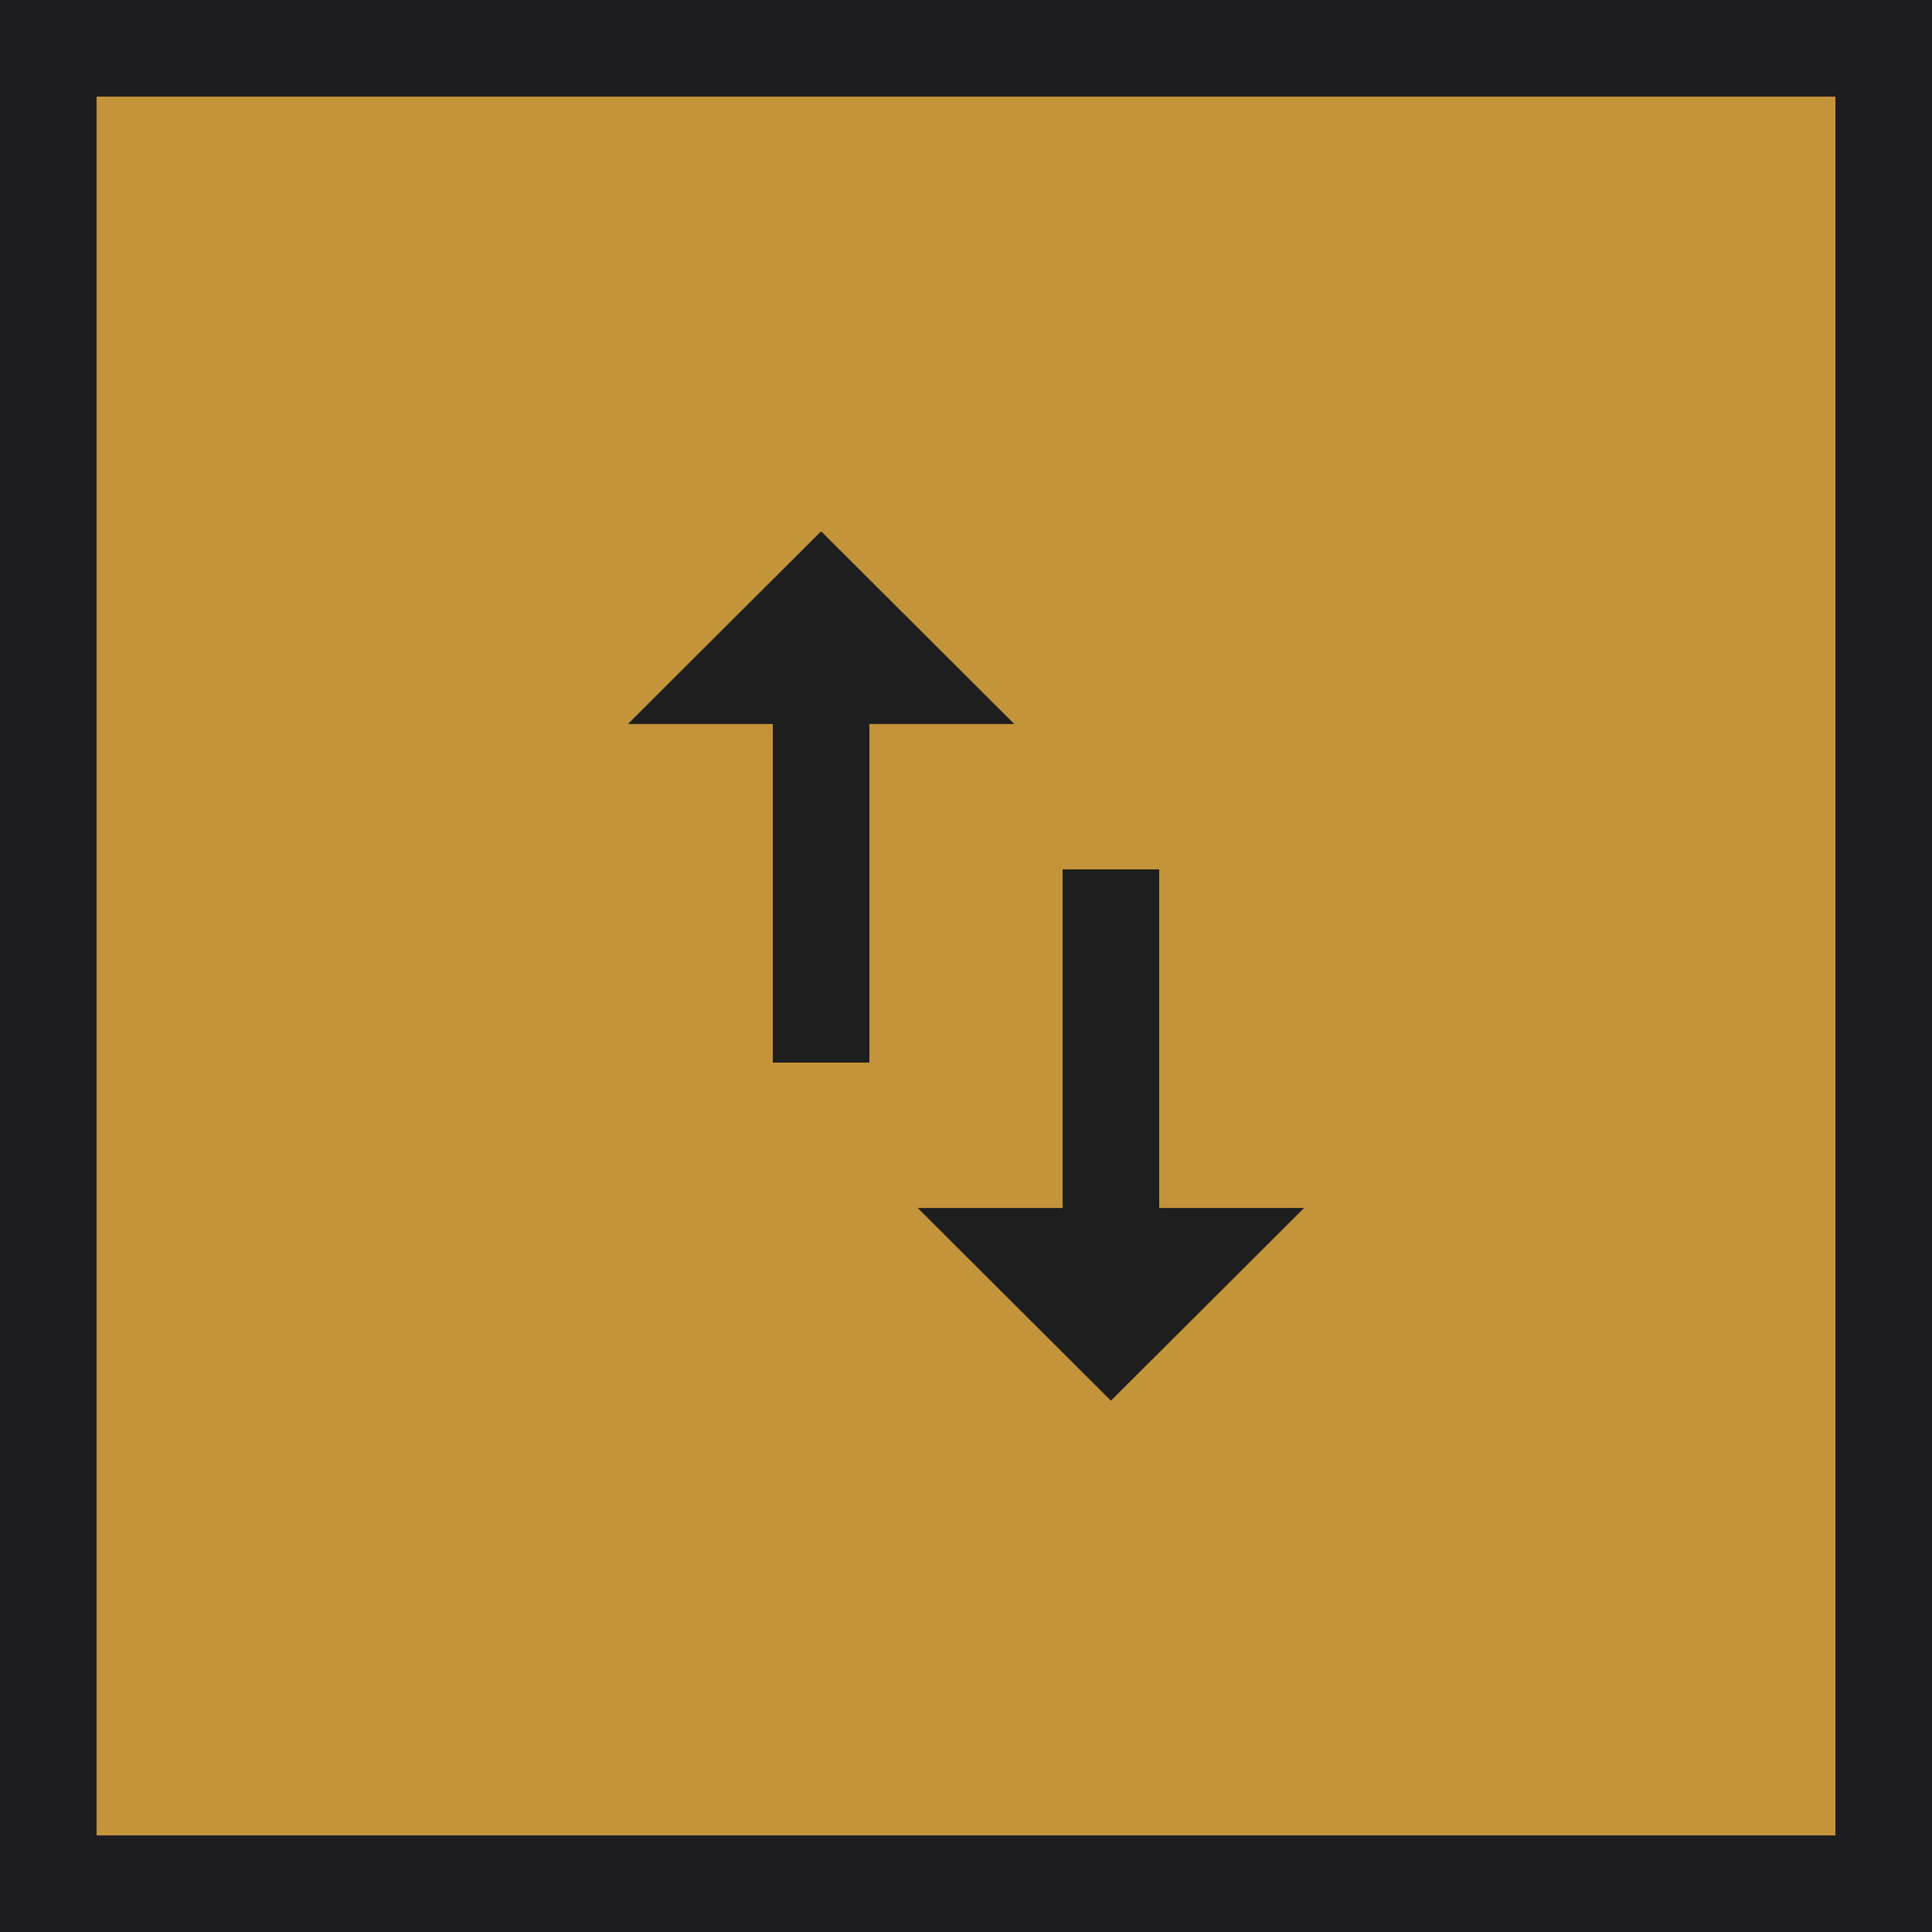
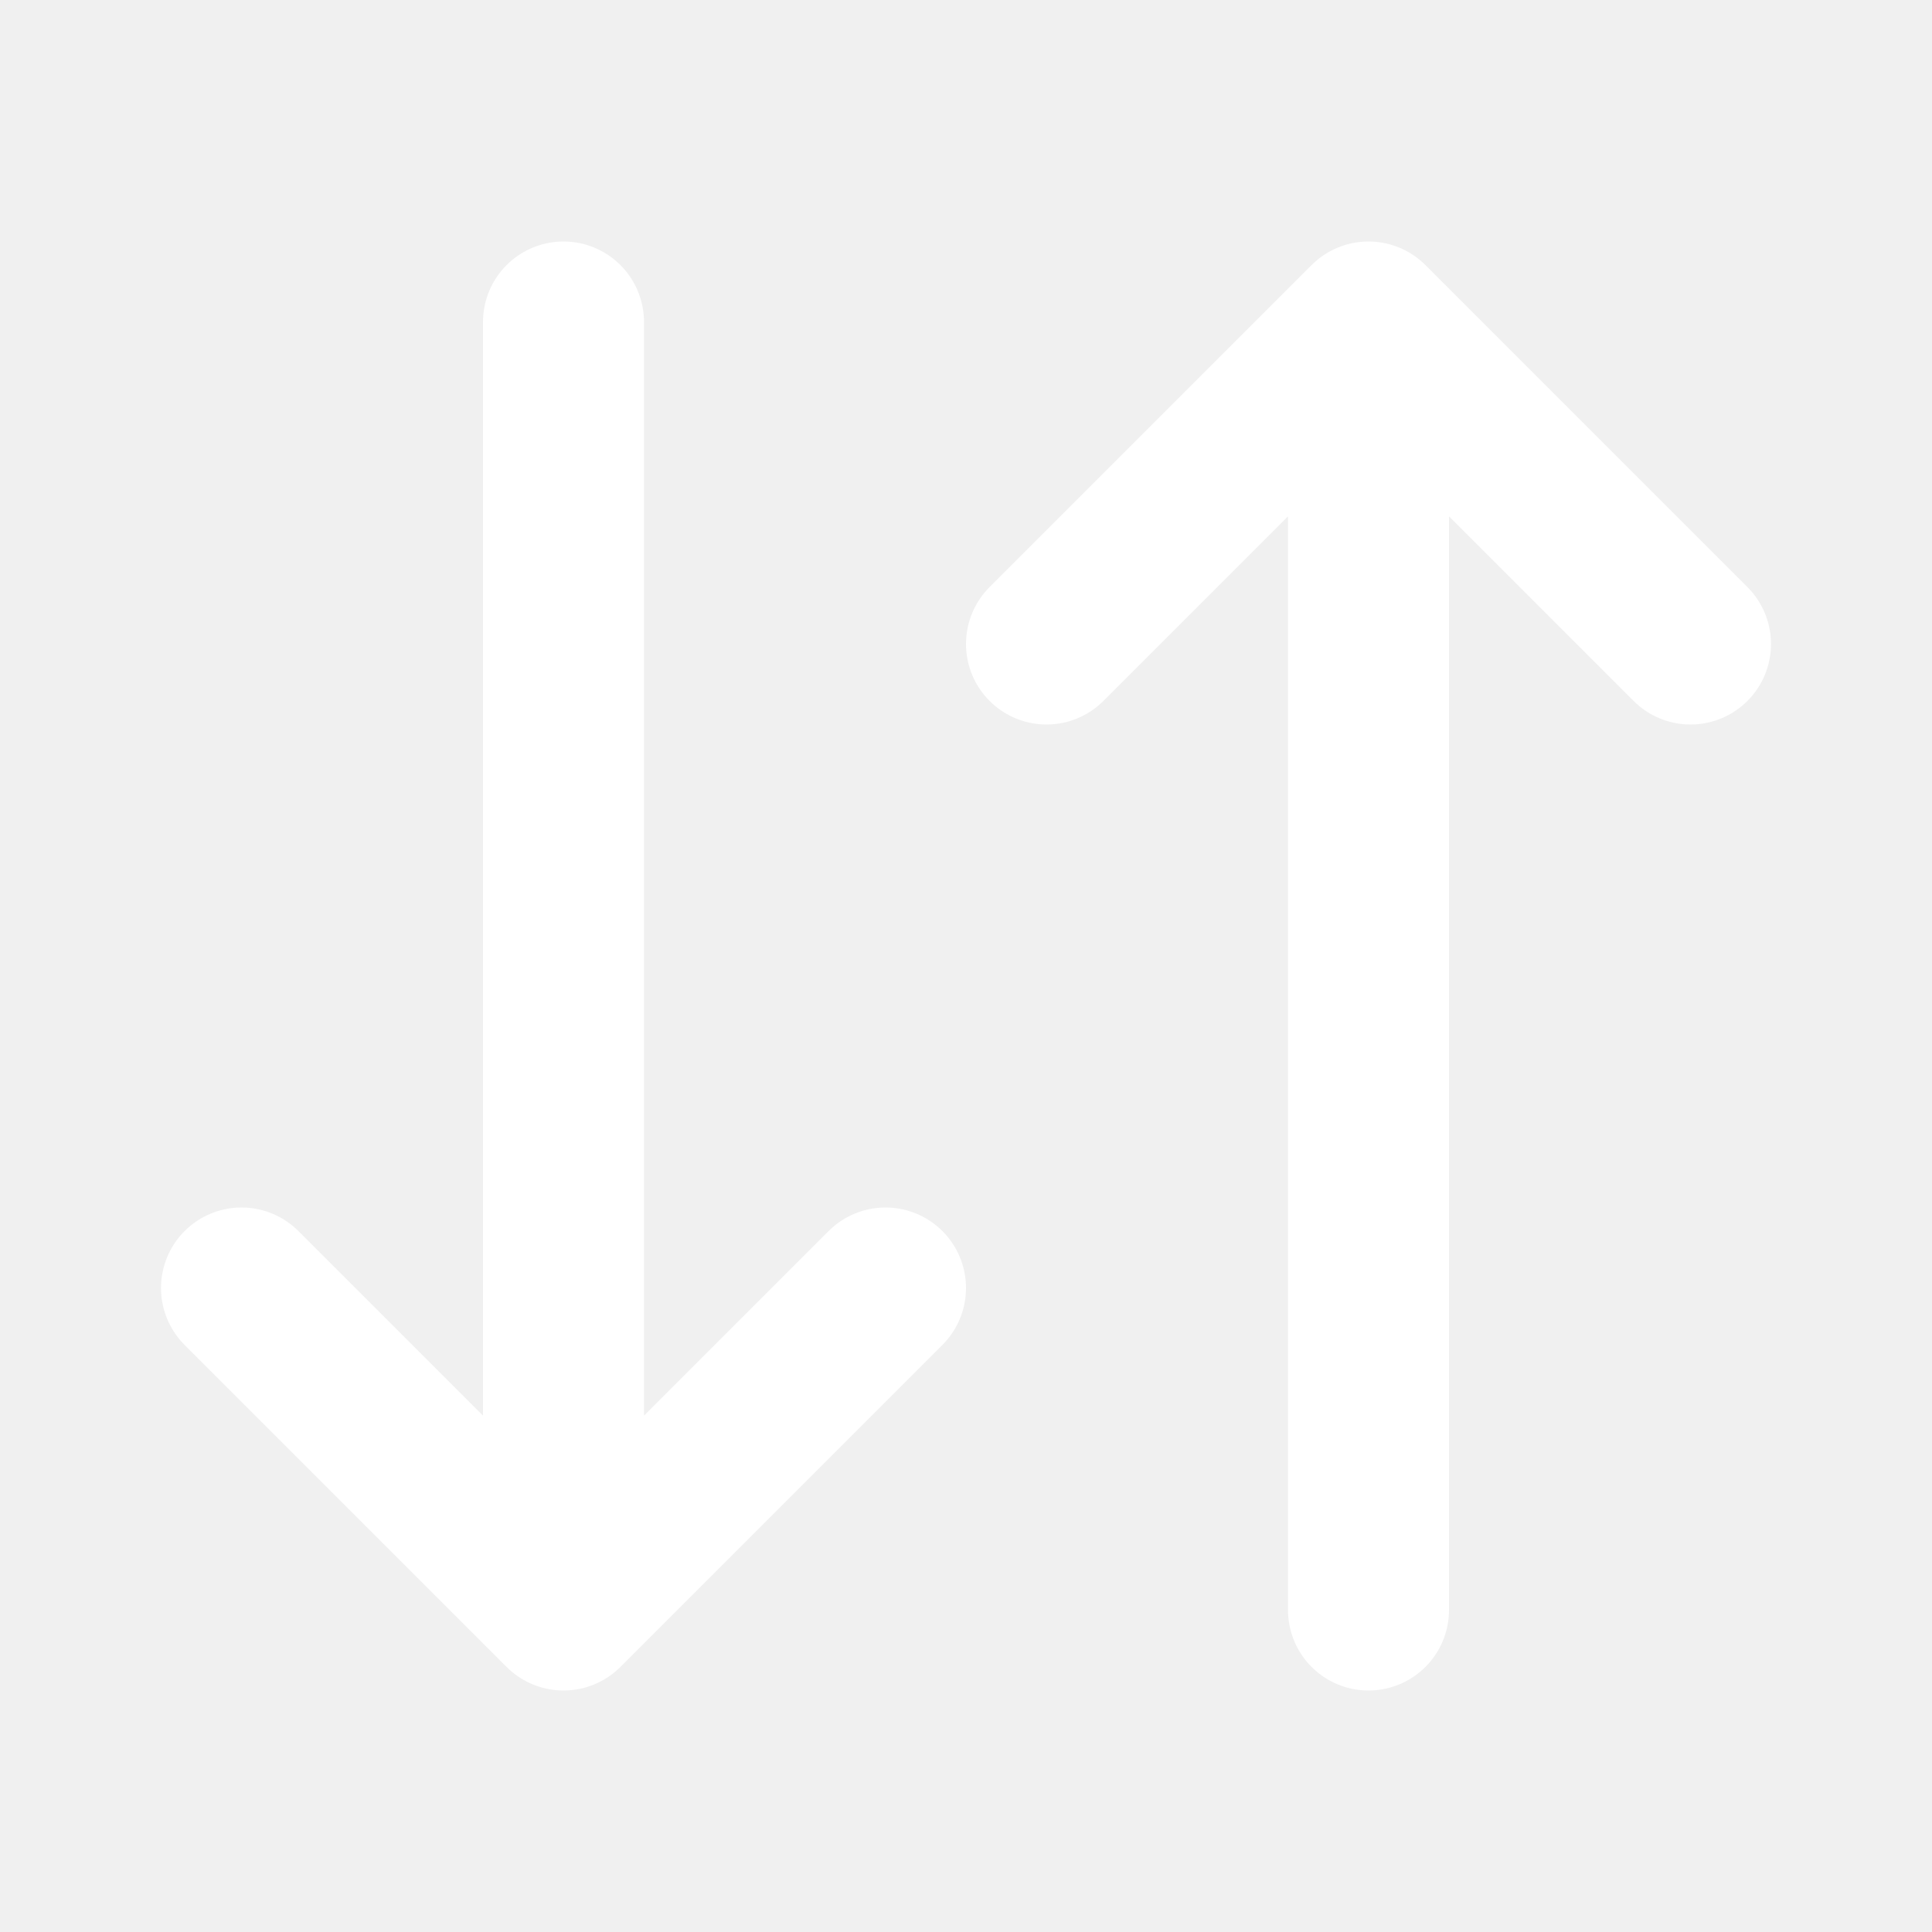
- <svg xmlns="http://www.w3.org/2000/svg" width="40" height="40" viewBox="0 0 40 40" fill="none">
-   <rect x="1" y="1" width="38" height="38" fill="#c4943a" />
-   <rect x="1" y="1" width="38" height="38" stroke="#1D1C21" stroke-width="2" />
-   <g clip-path="url(#clip0_550_3143)">
-     <path d="M17 11L13 14.99H16V22H18V14.99H21L17 11ZM24 25.01V18H22V25.01H19L23 29L27 25.01H24Z" fill="#1E1E1E" />
-   </g>
-   <defs>
-     <clipPath id="clip0_550_3143">
-       <rect width="24" height="24" fill="white" transform="translate(8 8)" />
-     </clipPath>
-   </defs>
+ <svg xmlns="http://www.w3.org/2000/svg" width="24" height="24" viewBox="0 0 24 24" fill="none">
+   <path d="M7 4L7 20M7 20L3 16M7 20L11 16" stroke="white" stroke-width="2" stroke-linecap="round" stroke-linejoin="round" />
+   <path d="M17 20L17 4M17 4L13 8M17 4L21 8" stroke="white" stroke-width="2" stroke-linecap="round" stroke-linejoin="round" />
</svg>
